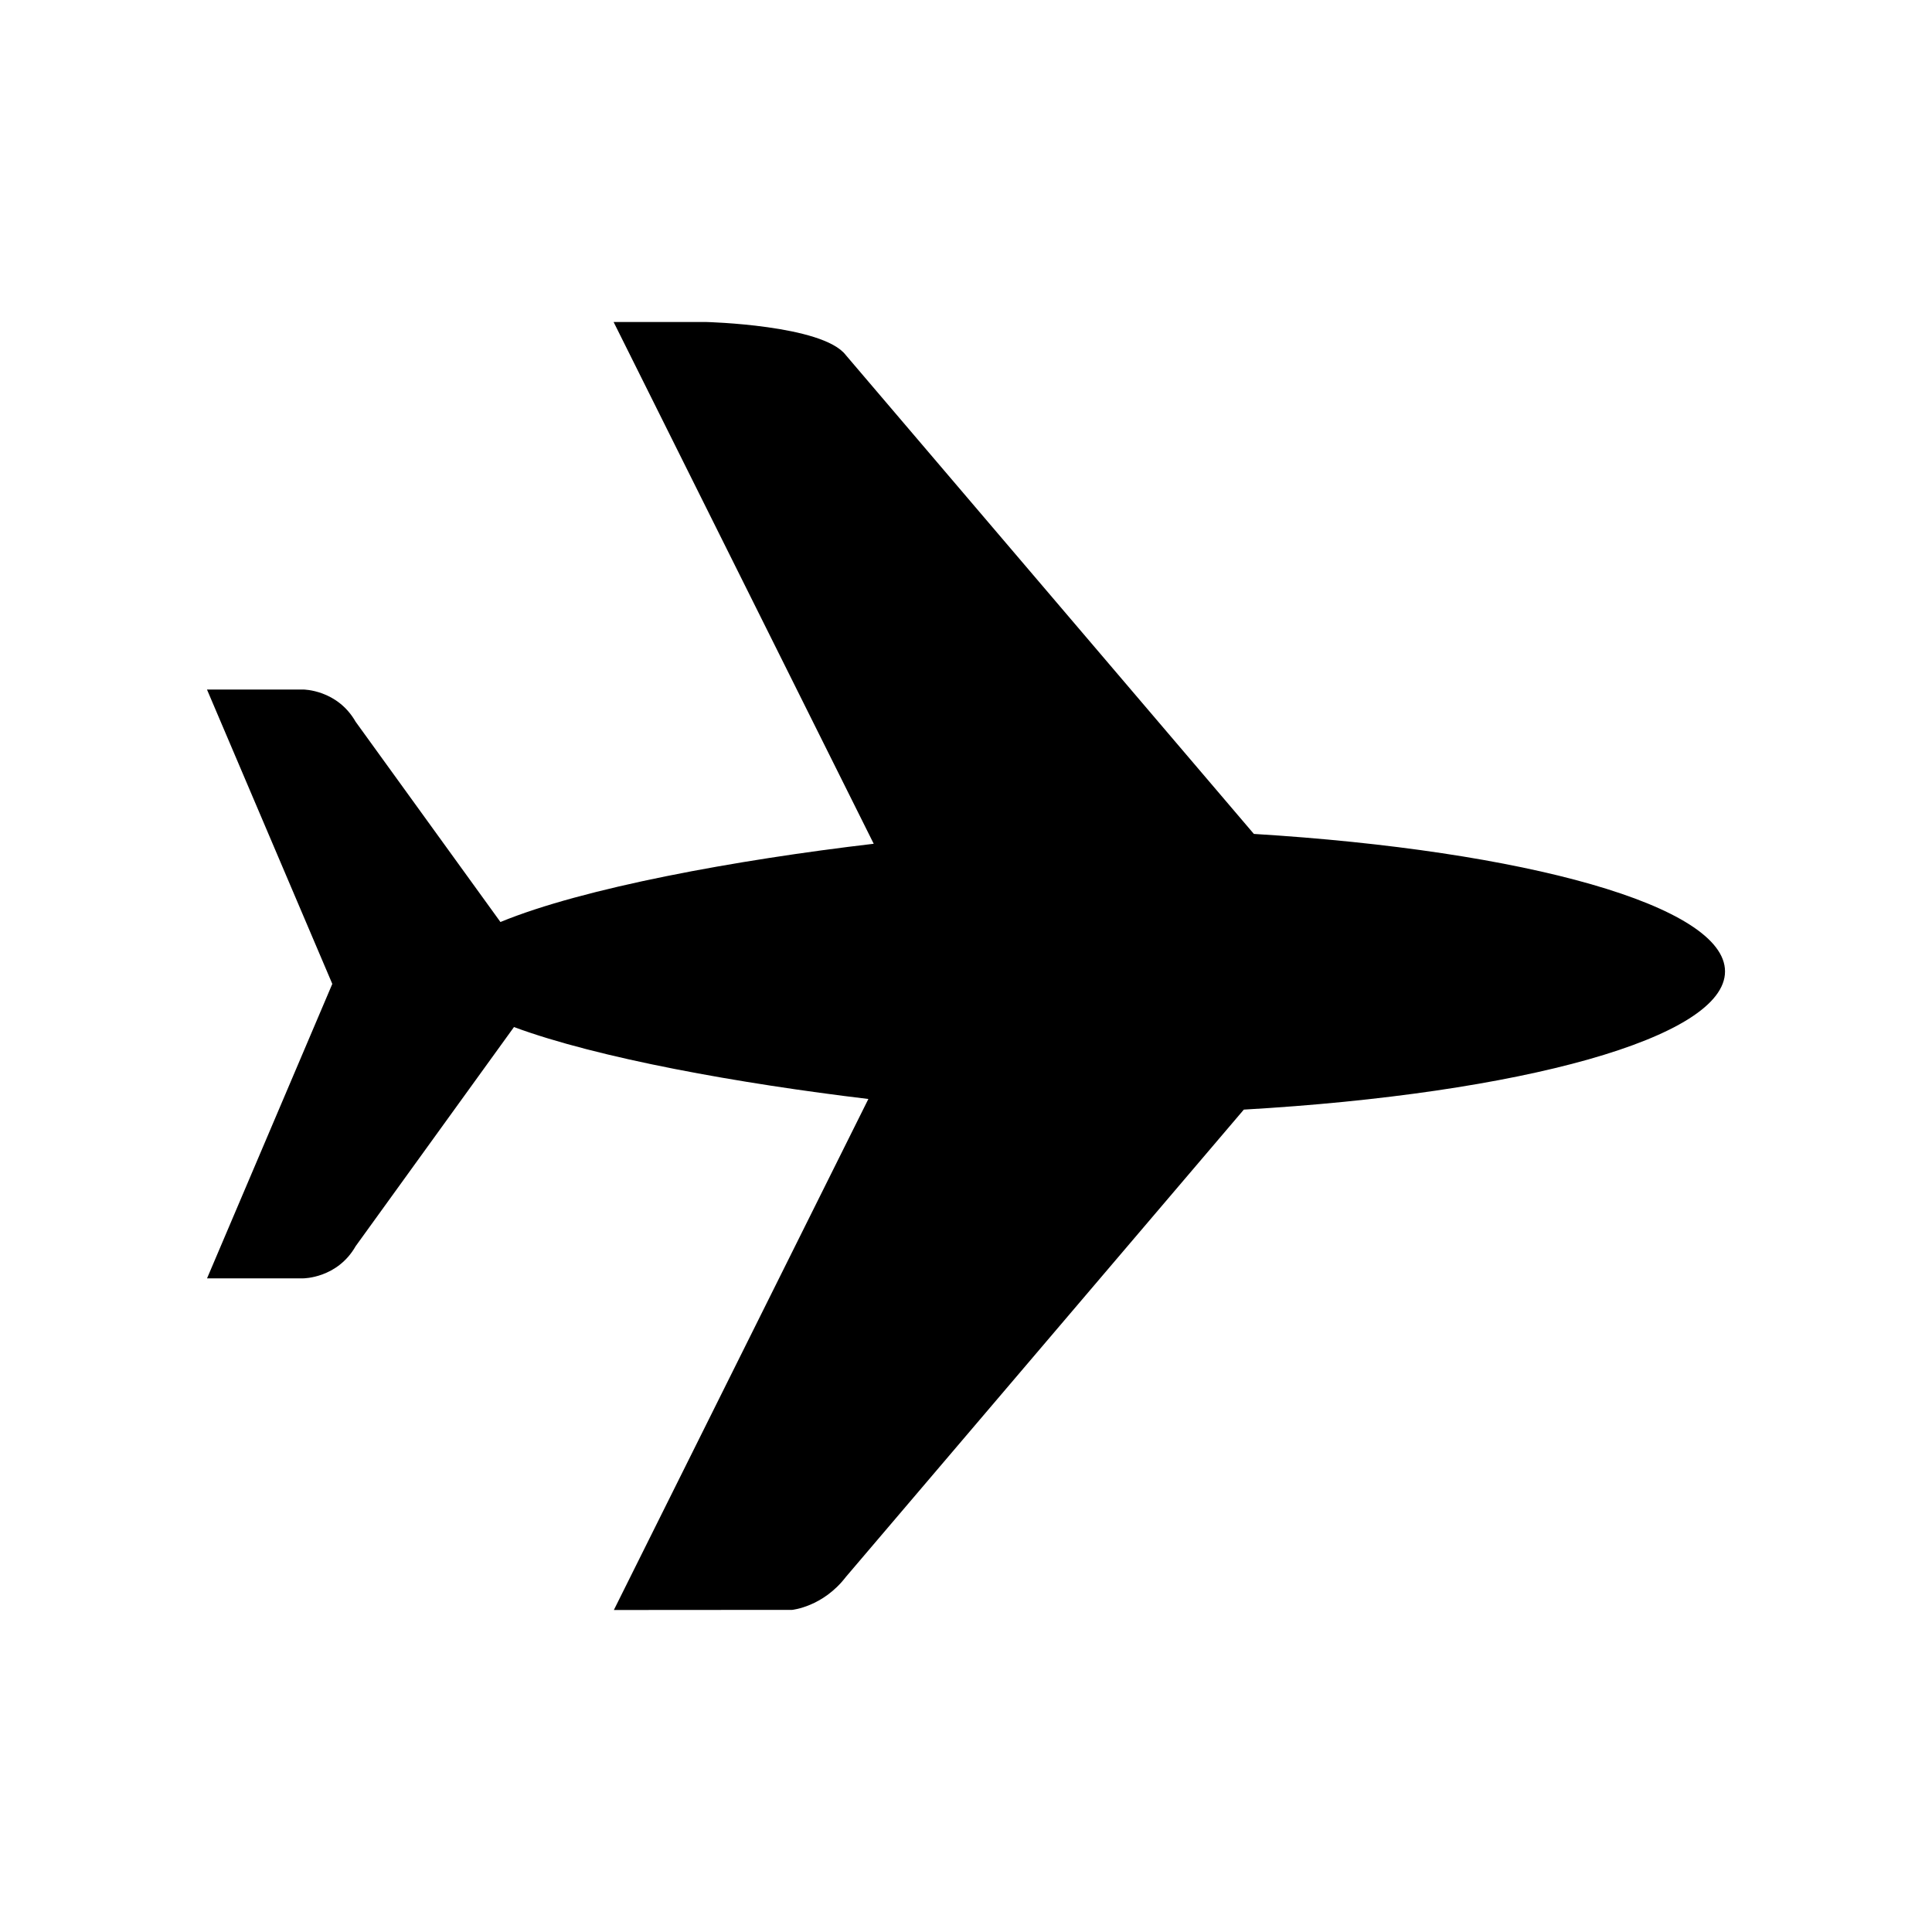
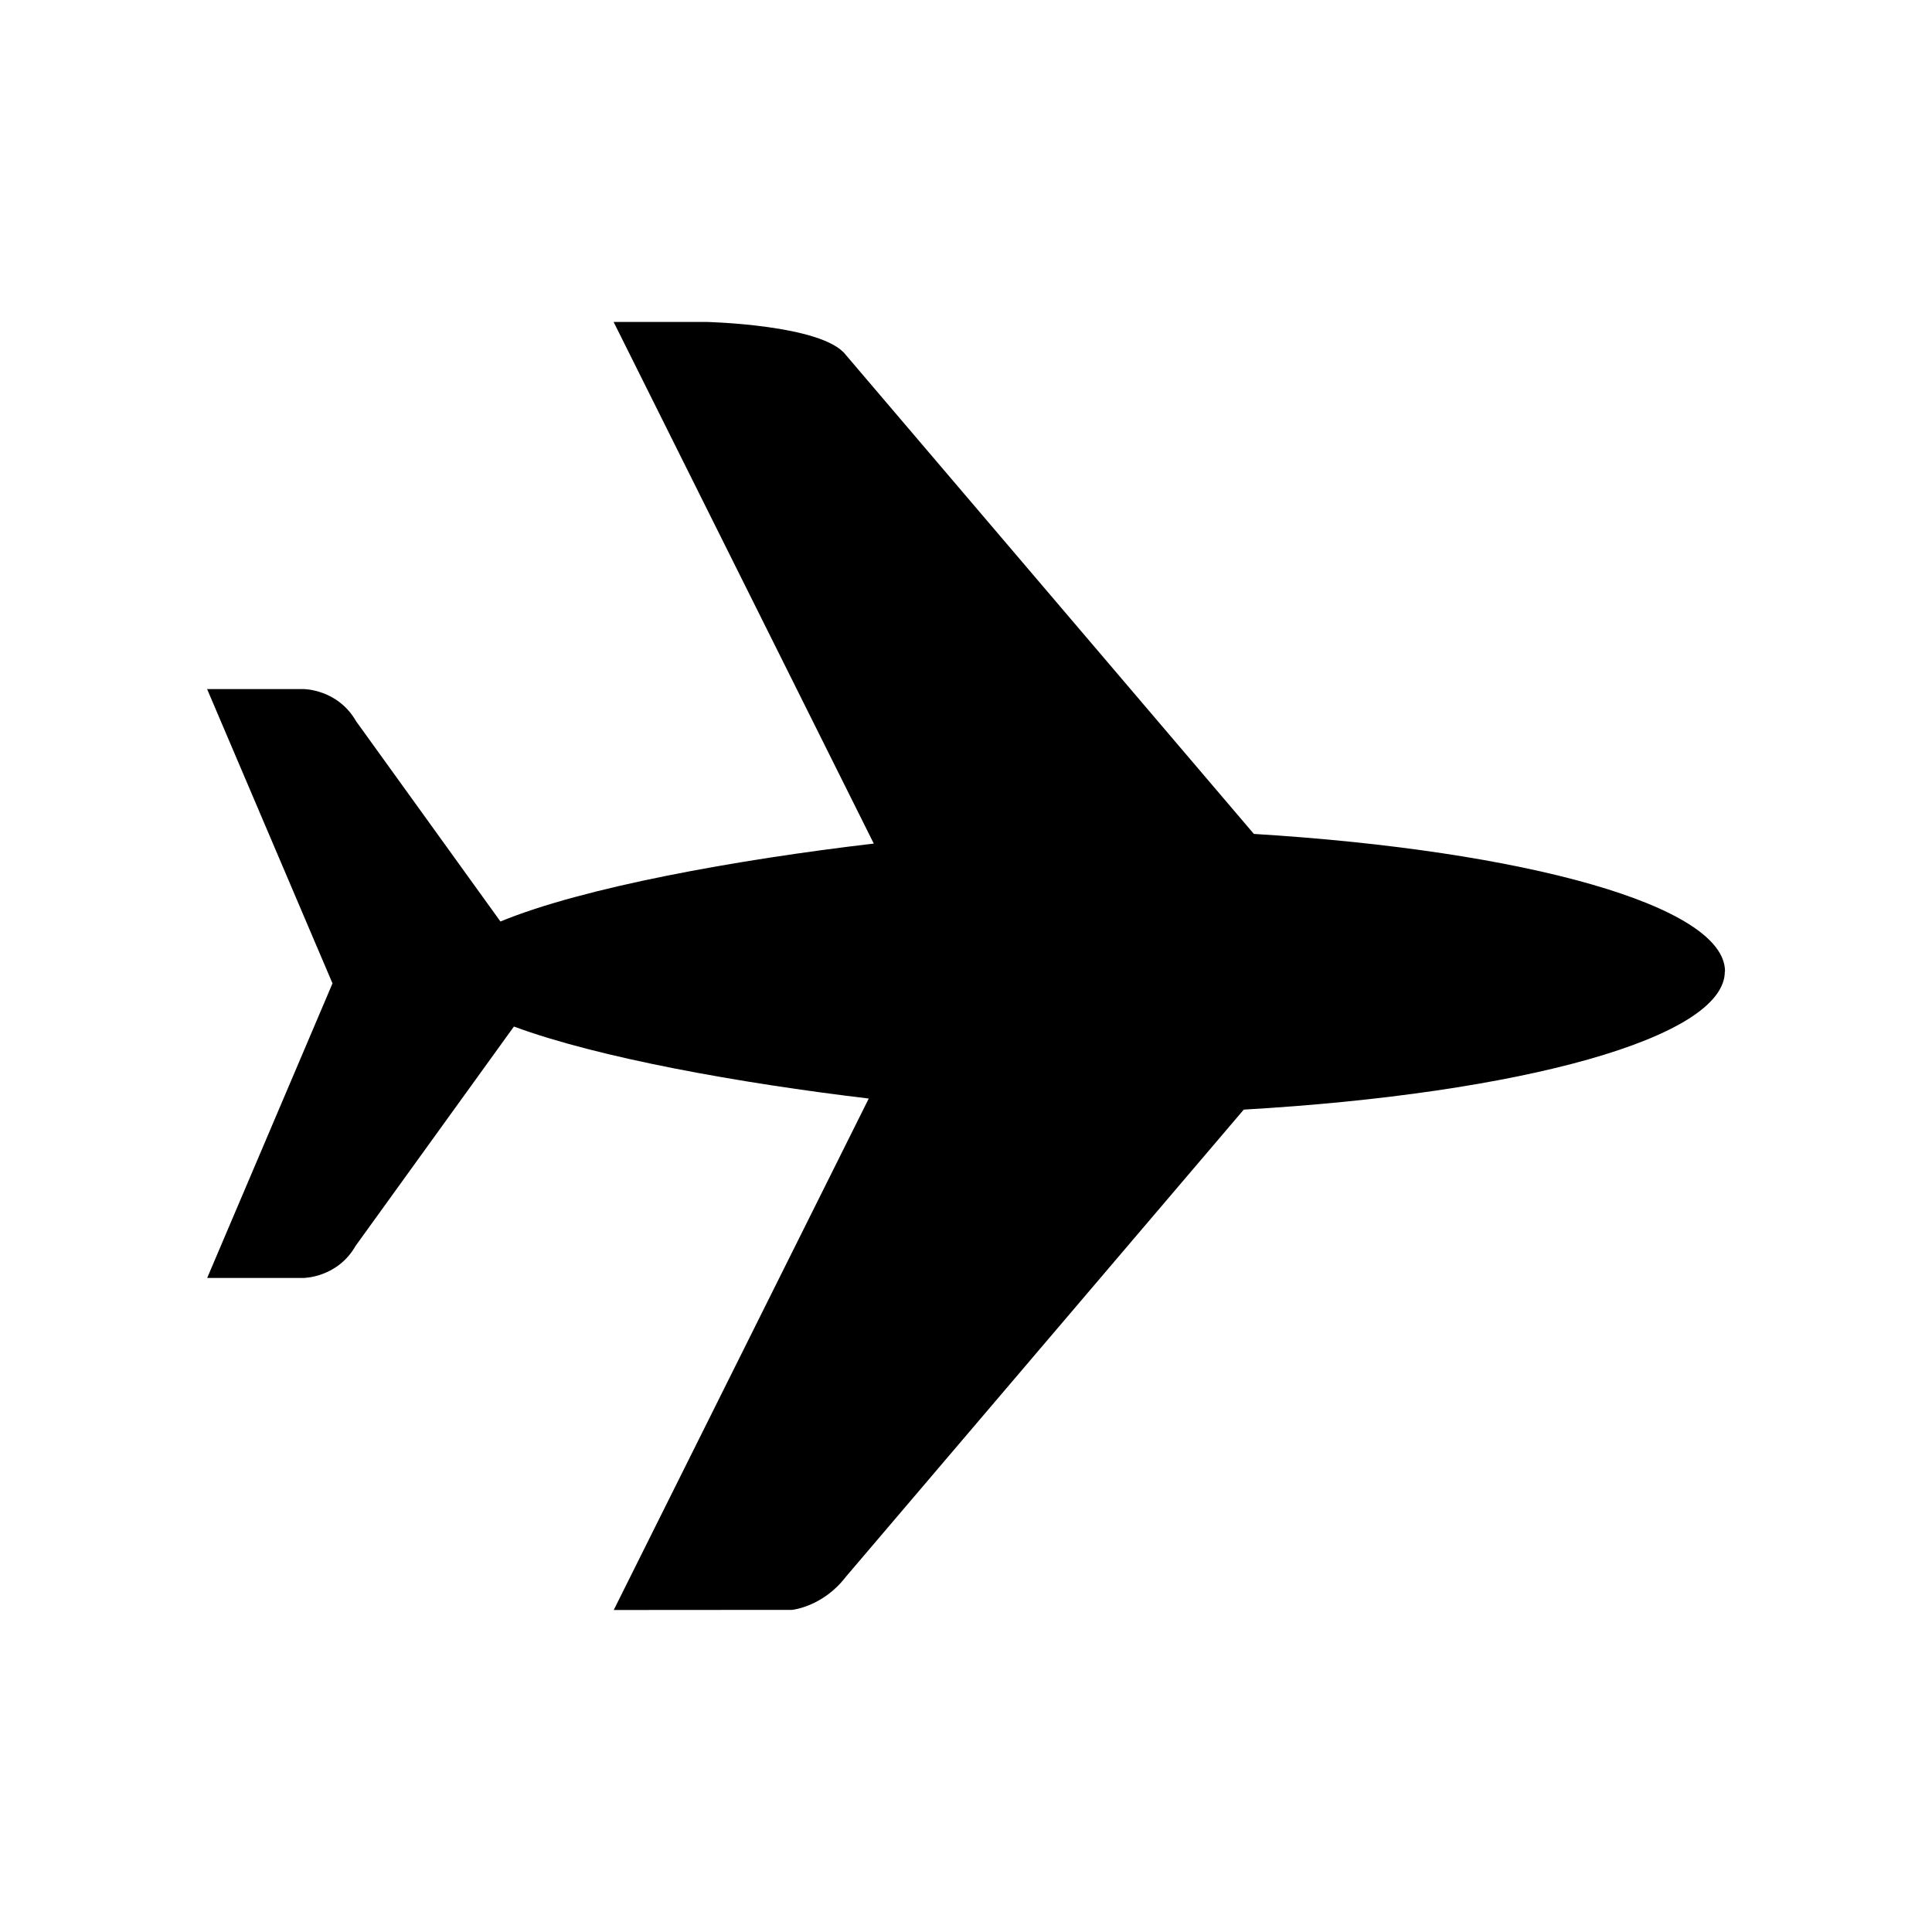
- <svg xmlns="http://www.w3.org/2000/svg" version="1.1" width="30" height="30" viewBox="0 0 30 30">
-   <g>
-     <line stroke-width="1" x1="" y1="" x2="" y2="" stroke="#449FDB" opacity="" />
-   </g>
-   <path d="M26.786 15.084c0-1.020-3.1-1.876-7.316-2.135l-6.338-7.437c-0.359-0.468-2.167-0.512-2.167-0.512h-1.437l4.039 8.102c-2.133 0.25-4.511 0.685-5.796 1.215l-2.249-3.11c-0.286-0.5-0.813-0.5-0.813-0.5h-1.495l1.946 4.571-1.945 4.572h1.495c0 0 0.528 0 0.813-0.5l2.458-3.402c1.307 0.484 3.507 0.878 5.503 1.117l-3.952 7.935 2.768-0.002c0 0 0.477-0.045 0.835-0.512l6.179-7.256c4.296-0.248 7.474-1.113 7.472-2.146z" fill="#000000" />
+ <svg xmlns="http://www.w3.org/2000/svg" version="1.1" width="30" height="30" viewBox="0 0 30 30" id="svg2">
+   <defs id="defs8" />
+   <path d="m 26.786,15.084 c 0,-1.02 -3.1,-1.876 -7.316,-2.135 l -6.338,-7.44 c -0.36,-0.47 -2.167,-0.51 -2.167,-0.51 H 9.528 l 4.04,8.1 c -2.134,0.25 -4.512,0.68 -5.797,1.21 L 5.53,11.2 C 5.243,10.7 4.716,10.7 4.716,10.7 h -1.5 l 1.947,4.57 -1.946,4.574 H 4.71 c 0,0 0.528,0 0.813,-0.5 L 7.98,15.94 c 1.31,0.485 3.51,0.88 5.51,1.118 L 9.53,25 12.298,24.998 c 0,0 0.477,-0.045 0.835,-0.512 l 6.18,-7.256 c 4.295,-0.248 7.473,-1.113 7.47,-2.146 z" id="path4" />
</svg>
